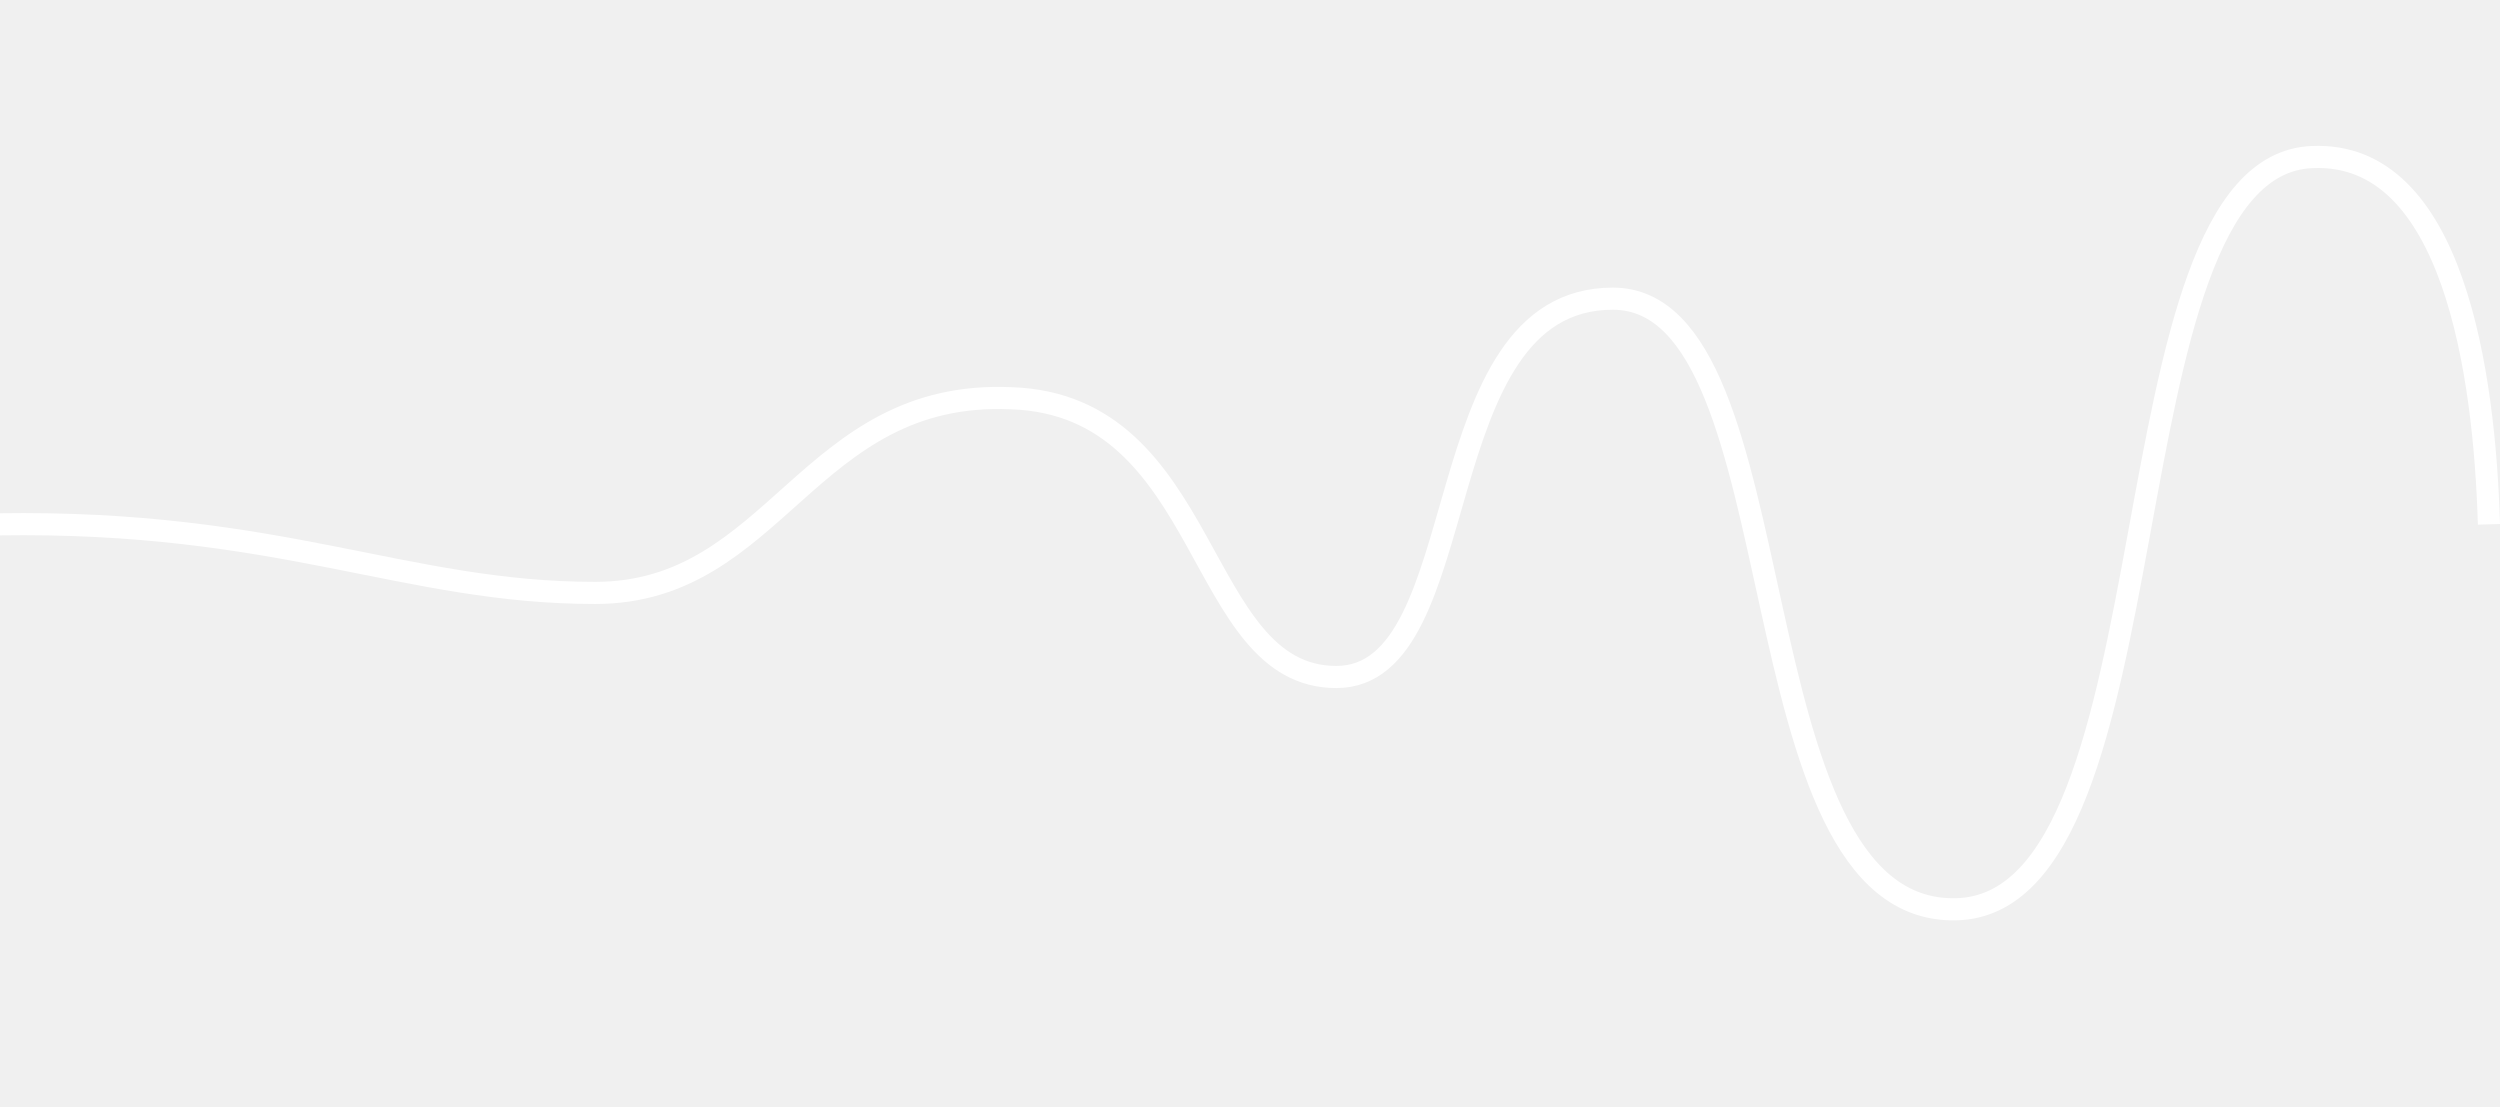
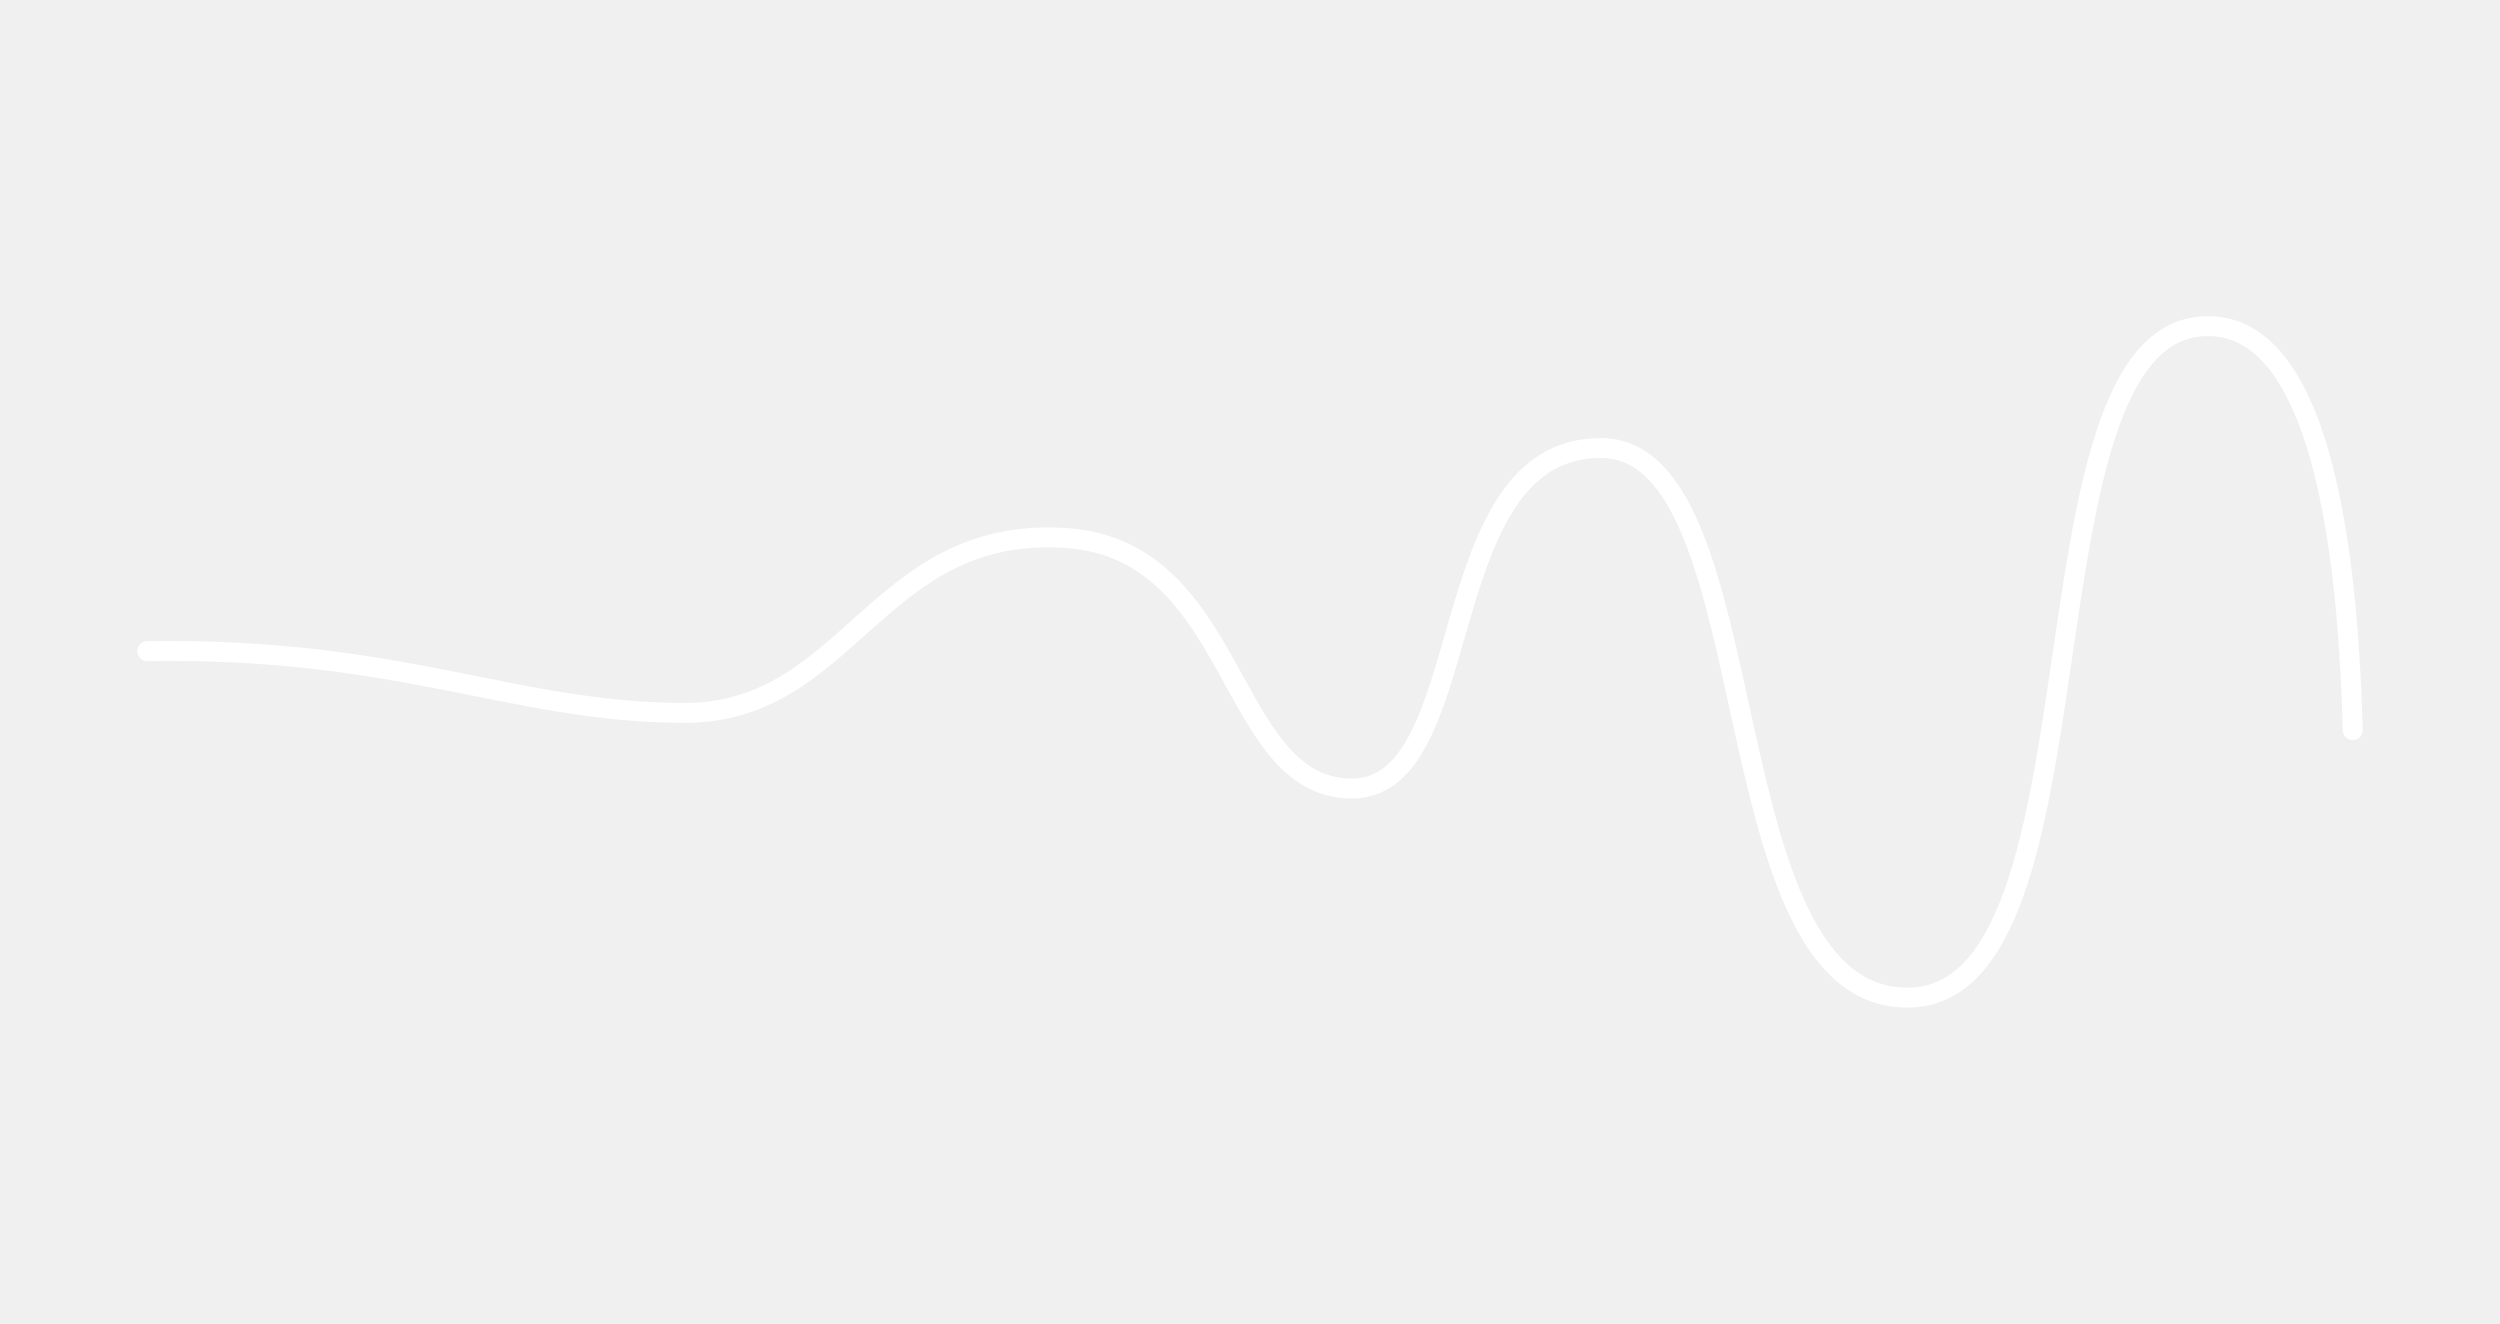
- <svg xmlns="http://www.w3.org/2000/svg" width="113" height="50" viewBox="0 1.5 113 50">
-   <path d="M112.5 25.2c-0.2-6.8-1.6-16.9-8-16.6 -9.6 0.4-5.9 33.8-16.1 34s-6.9-27.6-15.5-27.6c-8.6 0-6.1 17.1-12.5 17.1 -6.4 0-5.6-12.3-14.7-12.6 -9.2-0.4-10.6 8.8-18.8 8.8 -8.6 0-14.2-3.3-27-3.1" style="fill:none;stroke:#FFF" />
+ <svg xmlns="http://www.w3.org/2000/svg" version="1.1" id="Layer_1" x="0px" y="0px" width="113px" height="59.833px" viewBox="0 -9.833 113 59.833" enable-background="new 0 -9.833 113 59.833" xml:space="preserve">
+   <path fill="none" stroke="#FFFFFF" stroke-width="0.9" stroke-linecap="round" d="M106.346,23.168  c-0.18-6.12-0.959-18.526-6.719-18.256c-8.641,0.36-4.143,30.167-13.322,30.346s-6.209-24.84-13.949-24.84  s-5.49,15.389-11.25,15.389c-5.76,0-5.041-11.069-13.23-11.339c-8.28-0.36-9.54,7.92-16.92,7.92c-7.74,0-12.78-2.97-24.3-2.79" />
</svg>
